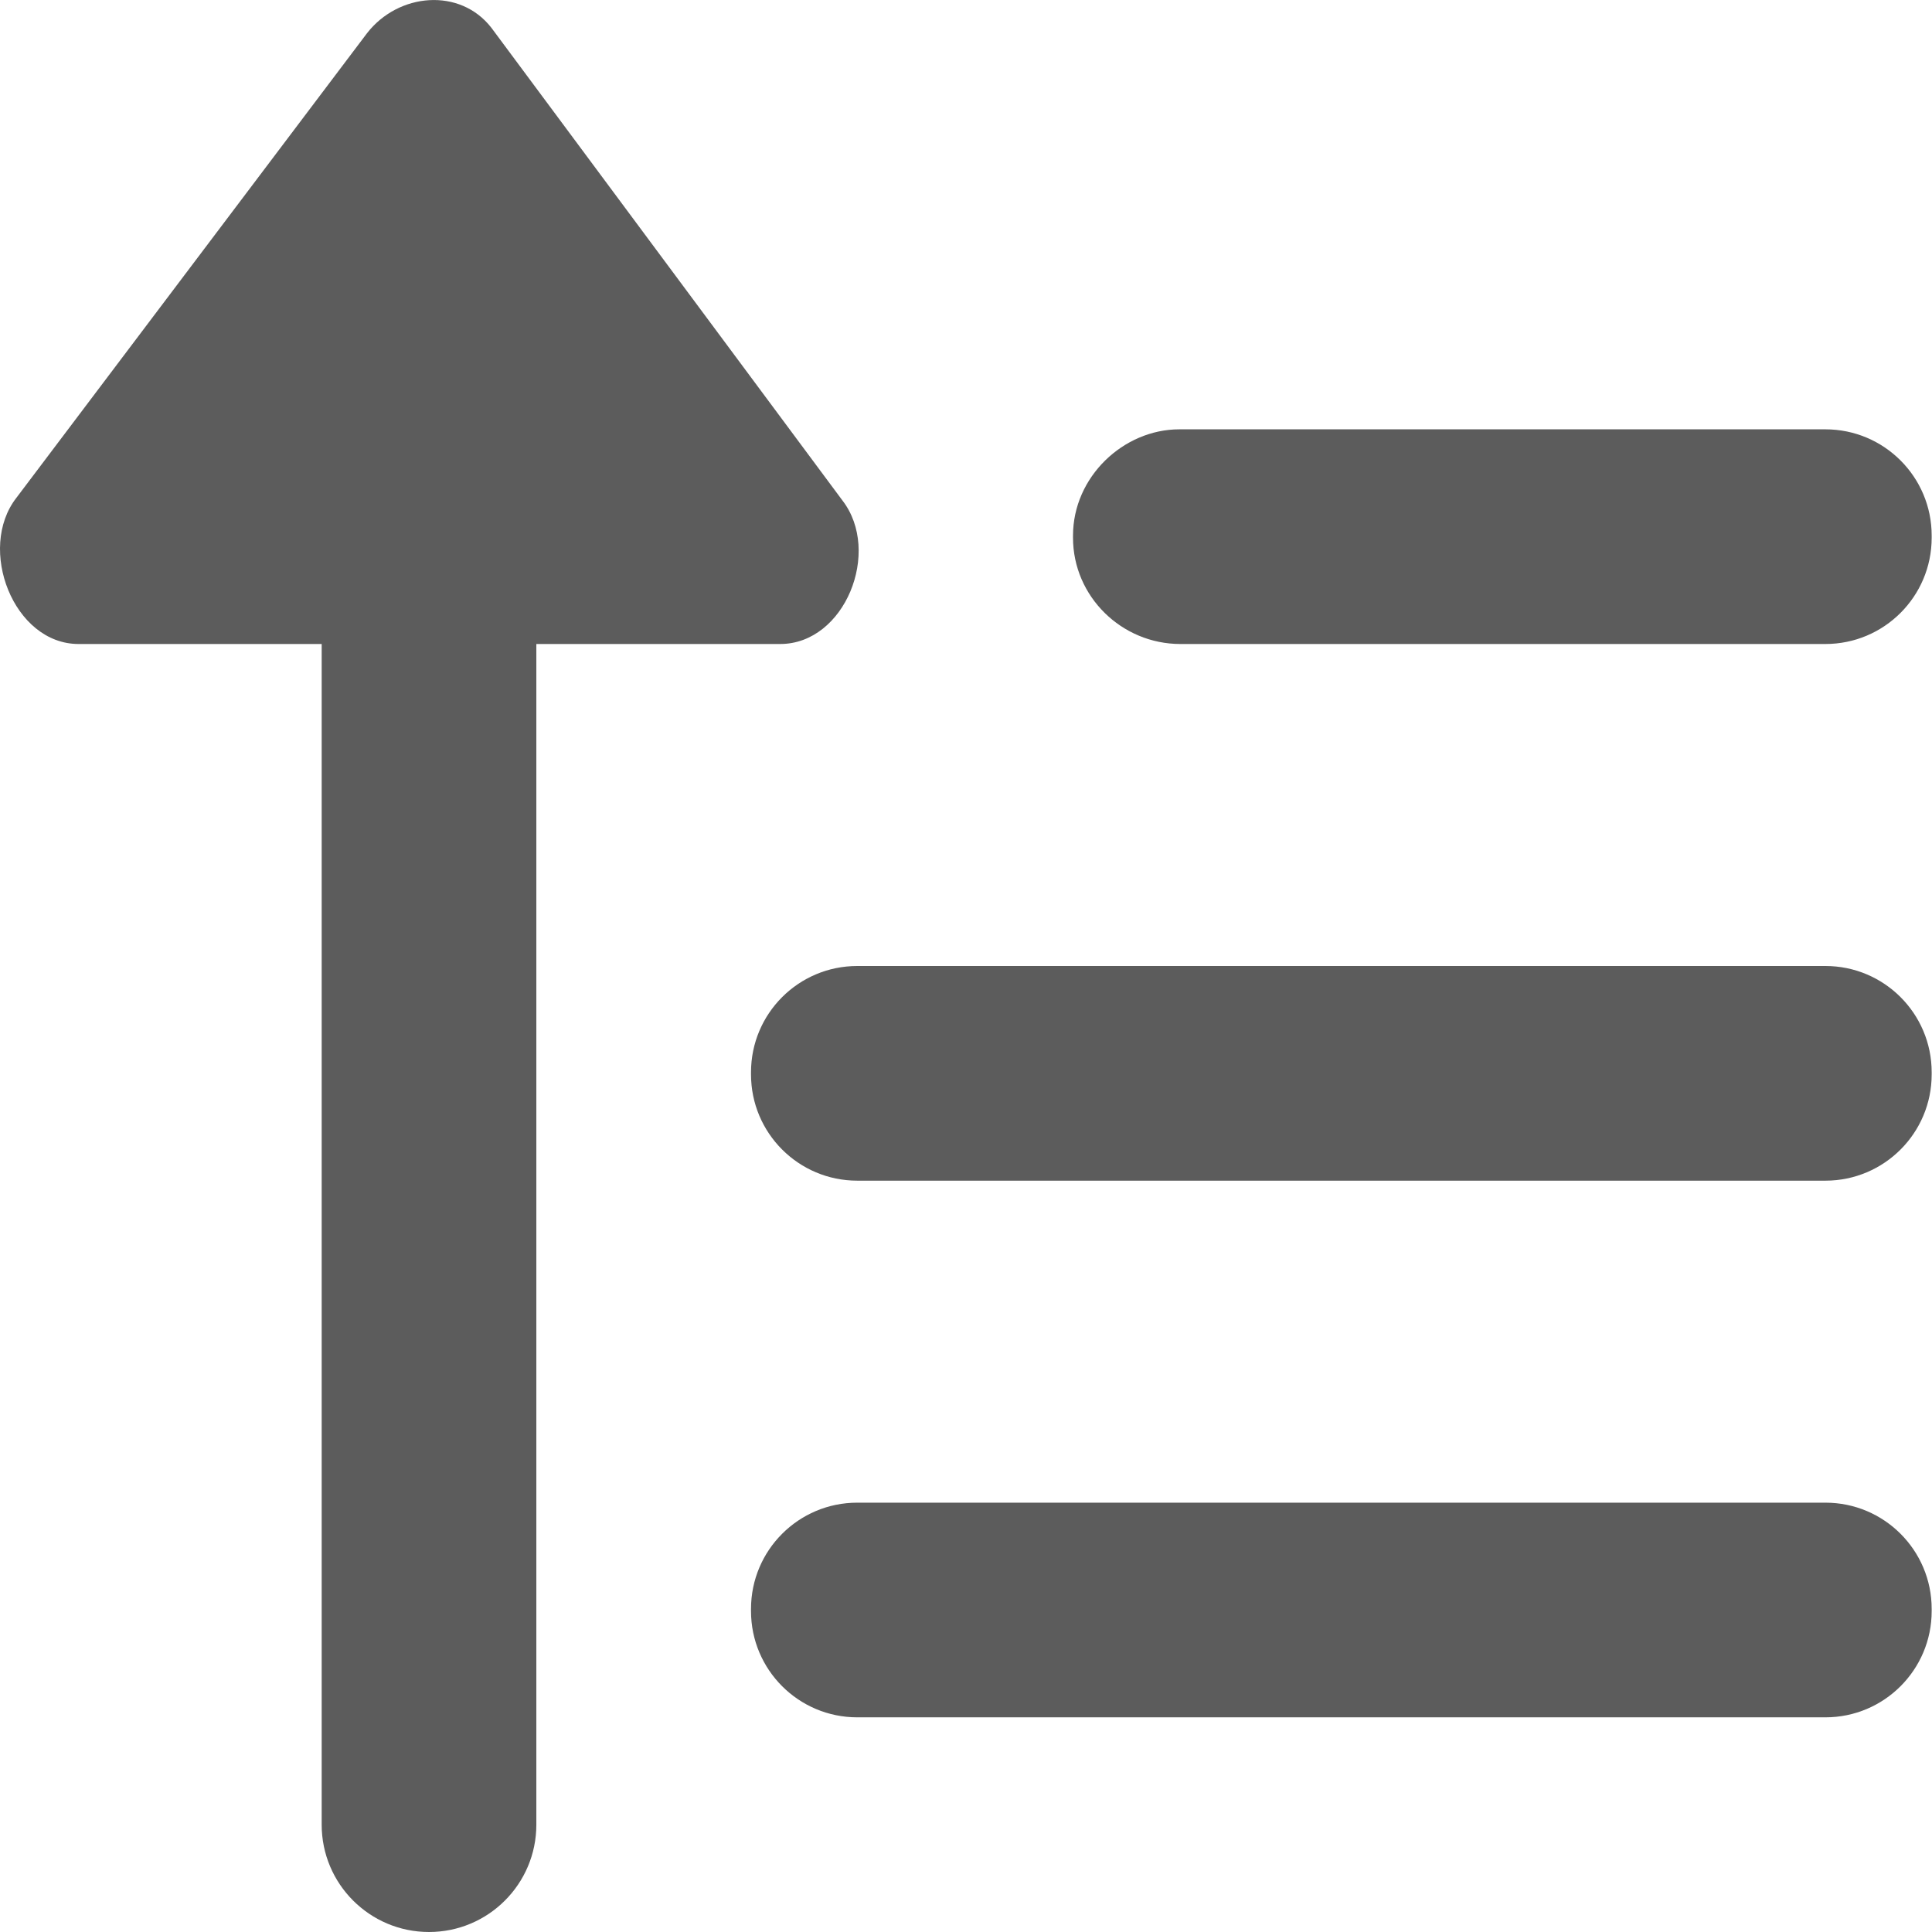
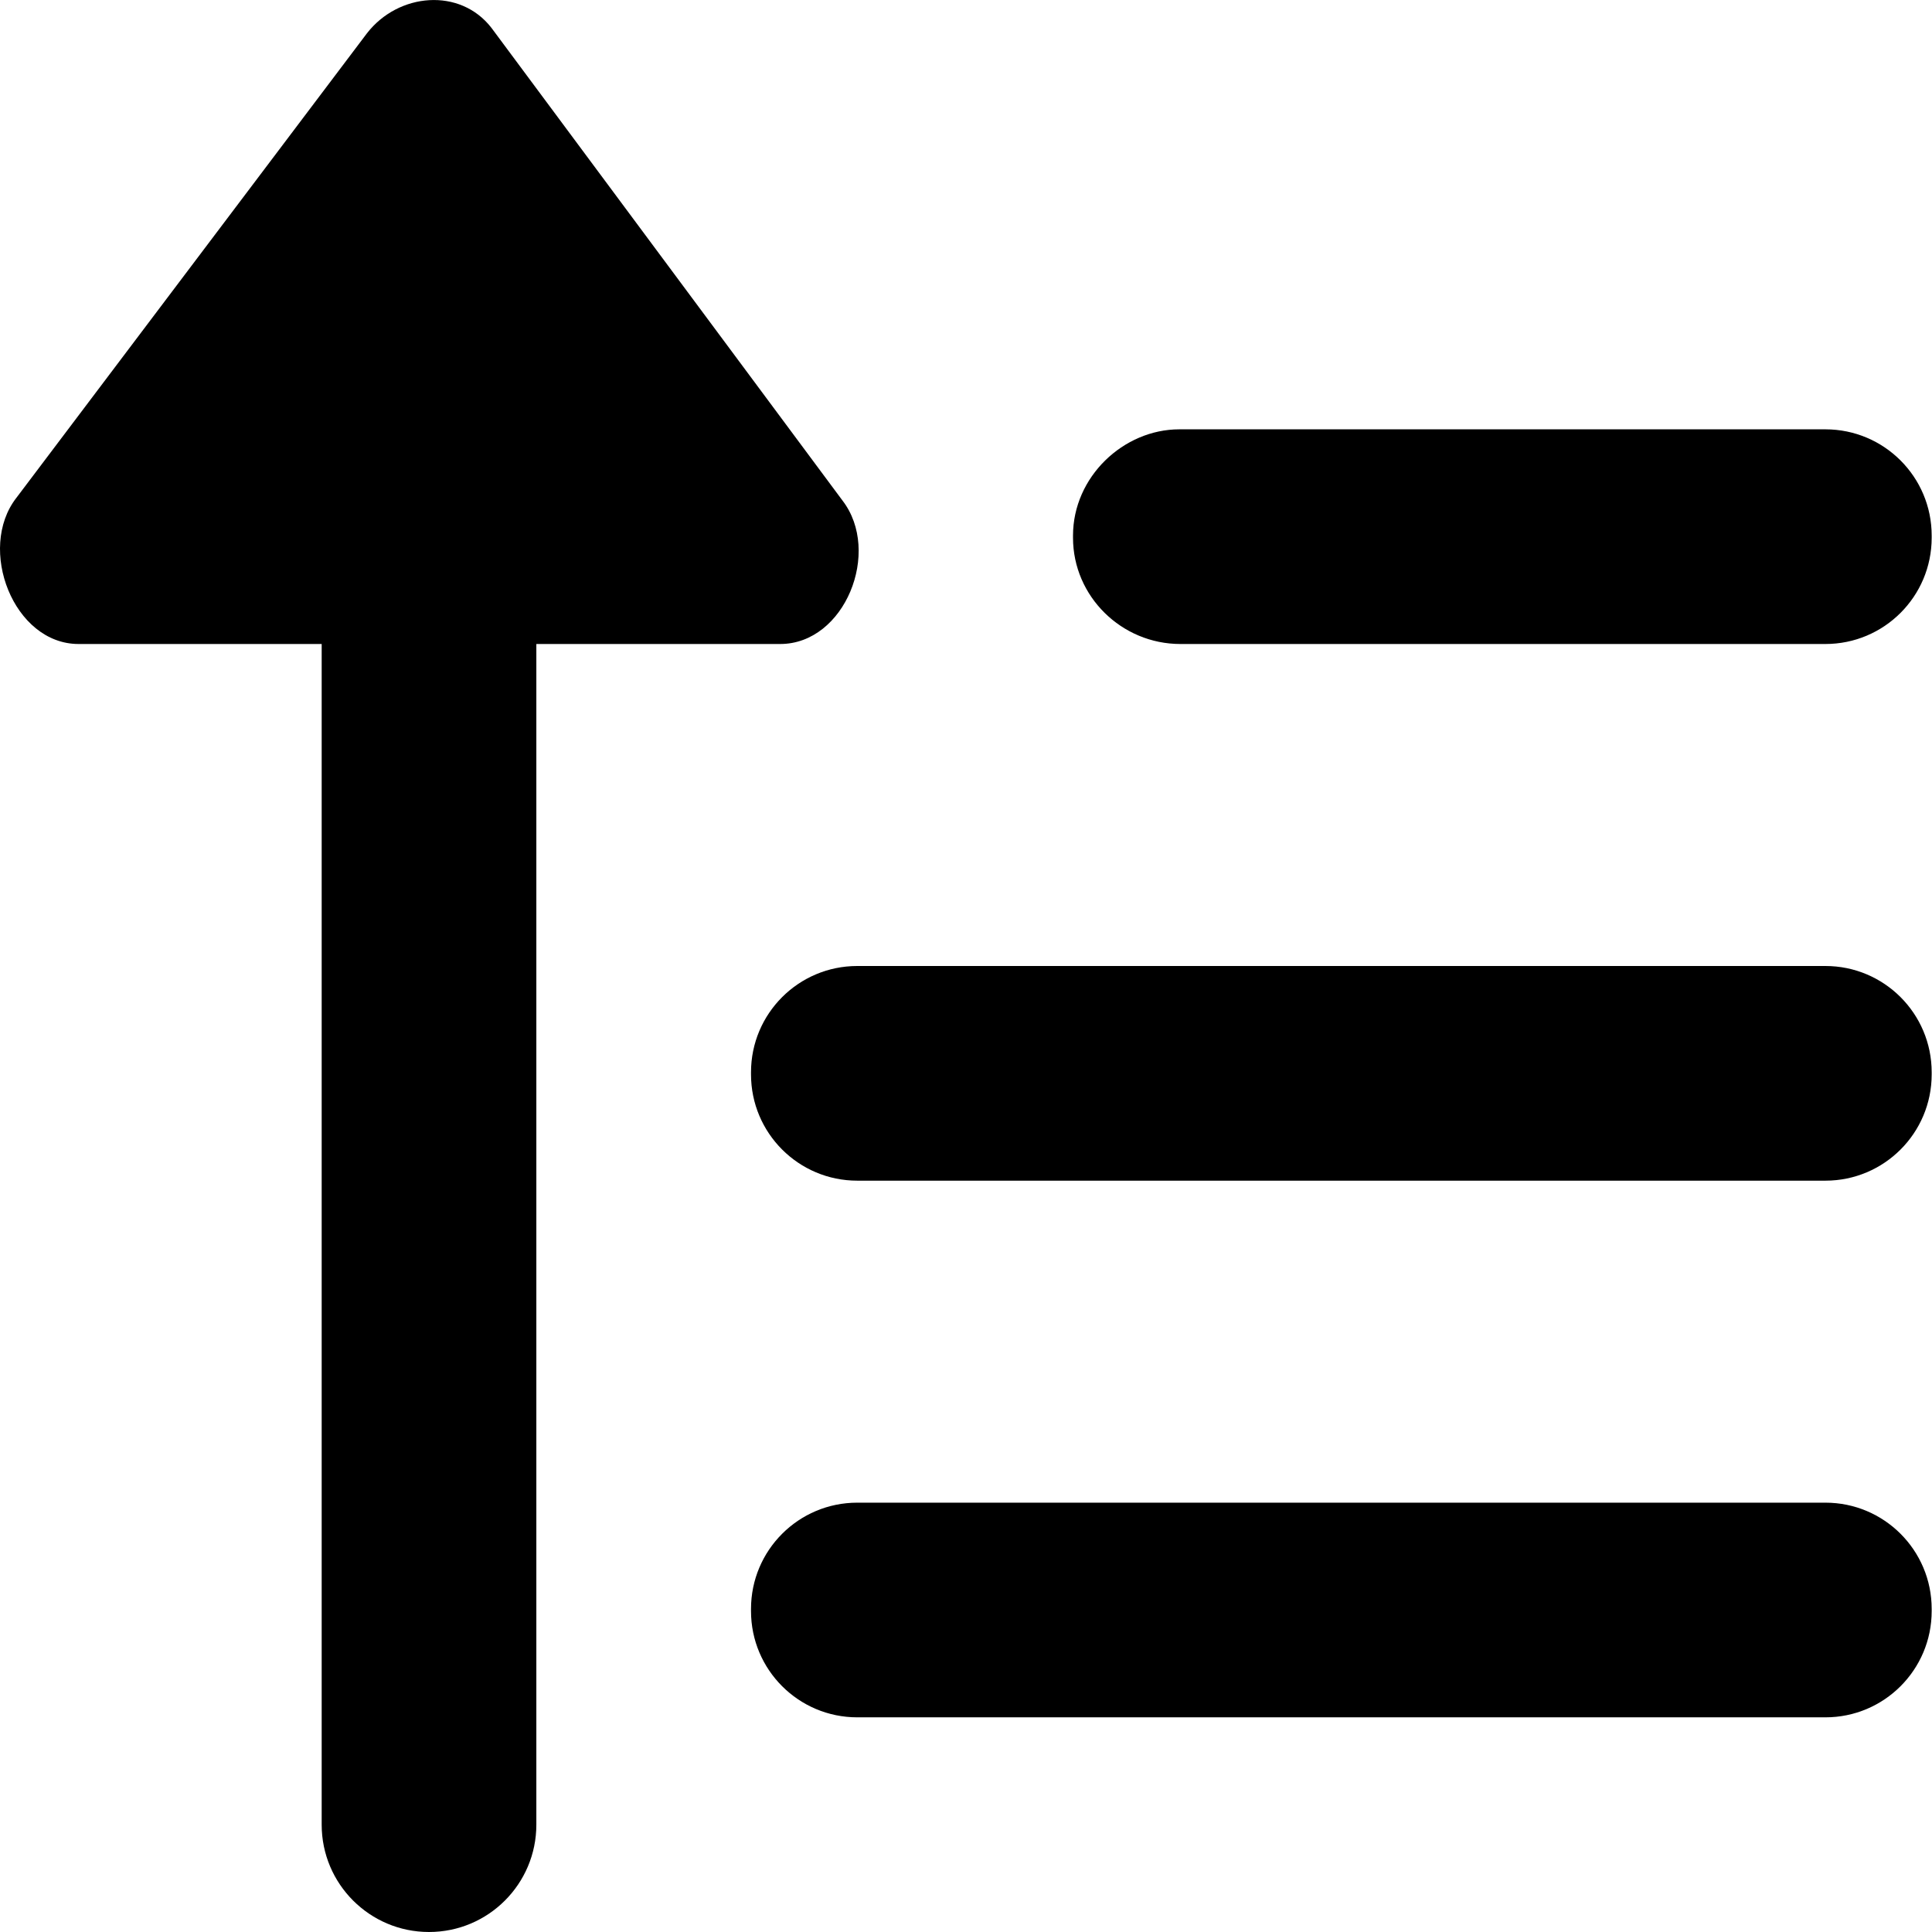
<svg xmlns="http://www.w3.org/2000/svg" width="18" height="18" viewBox="0 0 18 18">
-   <path d="M17.997 15.01a.99.99 0 0 1-.99.99h-9.02a.99.99 0 0 1-.99-.99v-.02a.99.99 0 0 1 .99-.99h9.02a.99.99 0 0 1 .99.99v.02zm0-5a.99.99 0 0 1-.99.99h-9.02a.99.99 0 0 1-.99-.99v-.02a.99.99 0 0 1 .99-.99h9.02a.99.99 0 0 1 .99.99v.02zM17.007 6h-6.01c-.547 0-1-.443-1-.99v-.02c0-.547.47-.99.99-.99h6.02a.99.99 0 0 1 .99.99v.02a.99.99 0 0 1-.99.99zM7.269 6H4.997v11a1 1 0 1 1-2 0V6H.732c-.606 0-.948-.887-.58-1.361L3.419.31c.293-.378.868-.428 1.16-.05l3.27 4.403C8.216 5.139 7.872 6 7.269 6z" fill="#5C5C5C" />
+   <path d="M17.997 15.01a.99.99 0 0 1-.99.99h-9.02a.99.99 0 0 1-.99-.99v-.02a.99.99 0 0 1 .99-.99h9.02a.99.99 0 0 1 .99.99v.02zm0-5a.99.99 0 0 1-.99.99h-9.02a.99.99 0 0 1-.99-.99v-.02a.99.99 0 0 1 .99-.99h9.02a.99.99 0 0 1 .99.99v.02zM17.007 6h-6.01c-.547 0-1-.443-1-.99v-.02c0-.547.47-.99.99-.99h6.02a.99.99 0 0 1 .99.99v.02a.99.99 0 0 1-.99.99zM7.269 6H4.997v11a1 1 0 1 1-2 0V6H.732c-.606 0-.948-.887-.58-1.361L3.419.31c.293-.378.868-.428 1.16-.05l3.27 4.403C8.216 5.139 7.872 6 7.269 6z" />
</svg>
